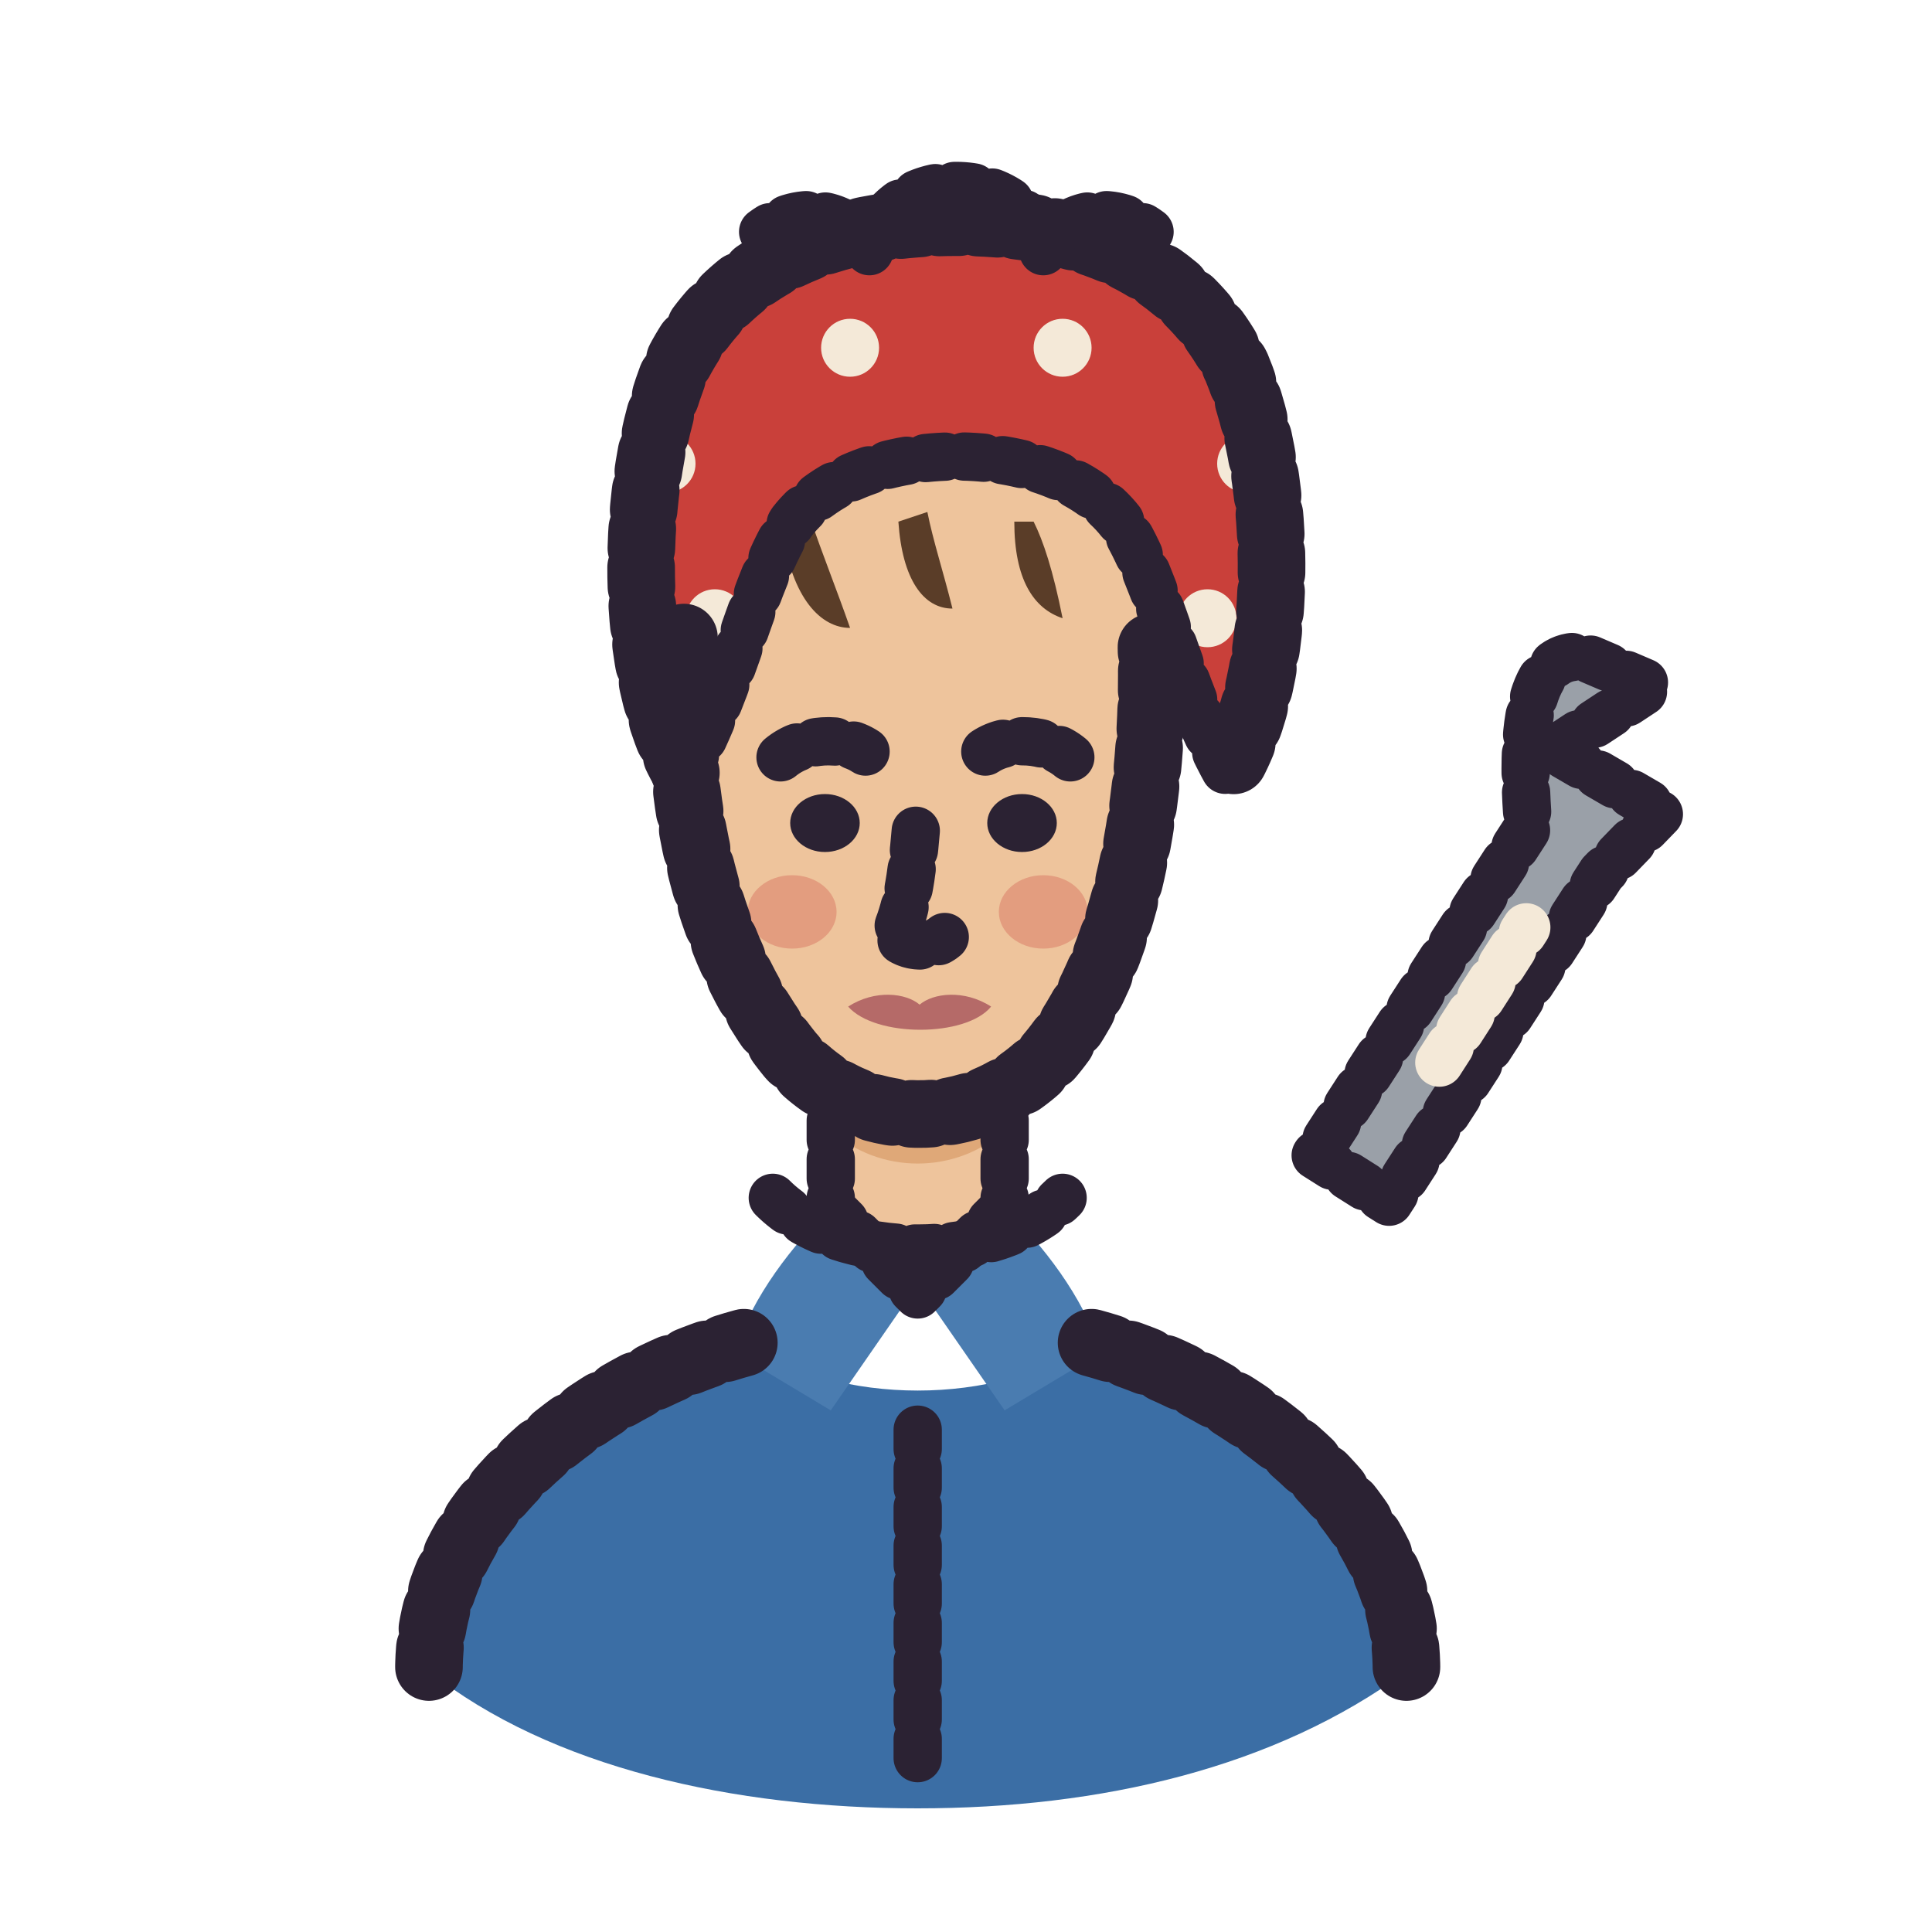
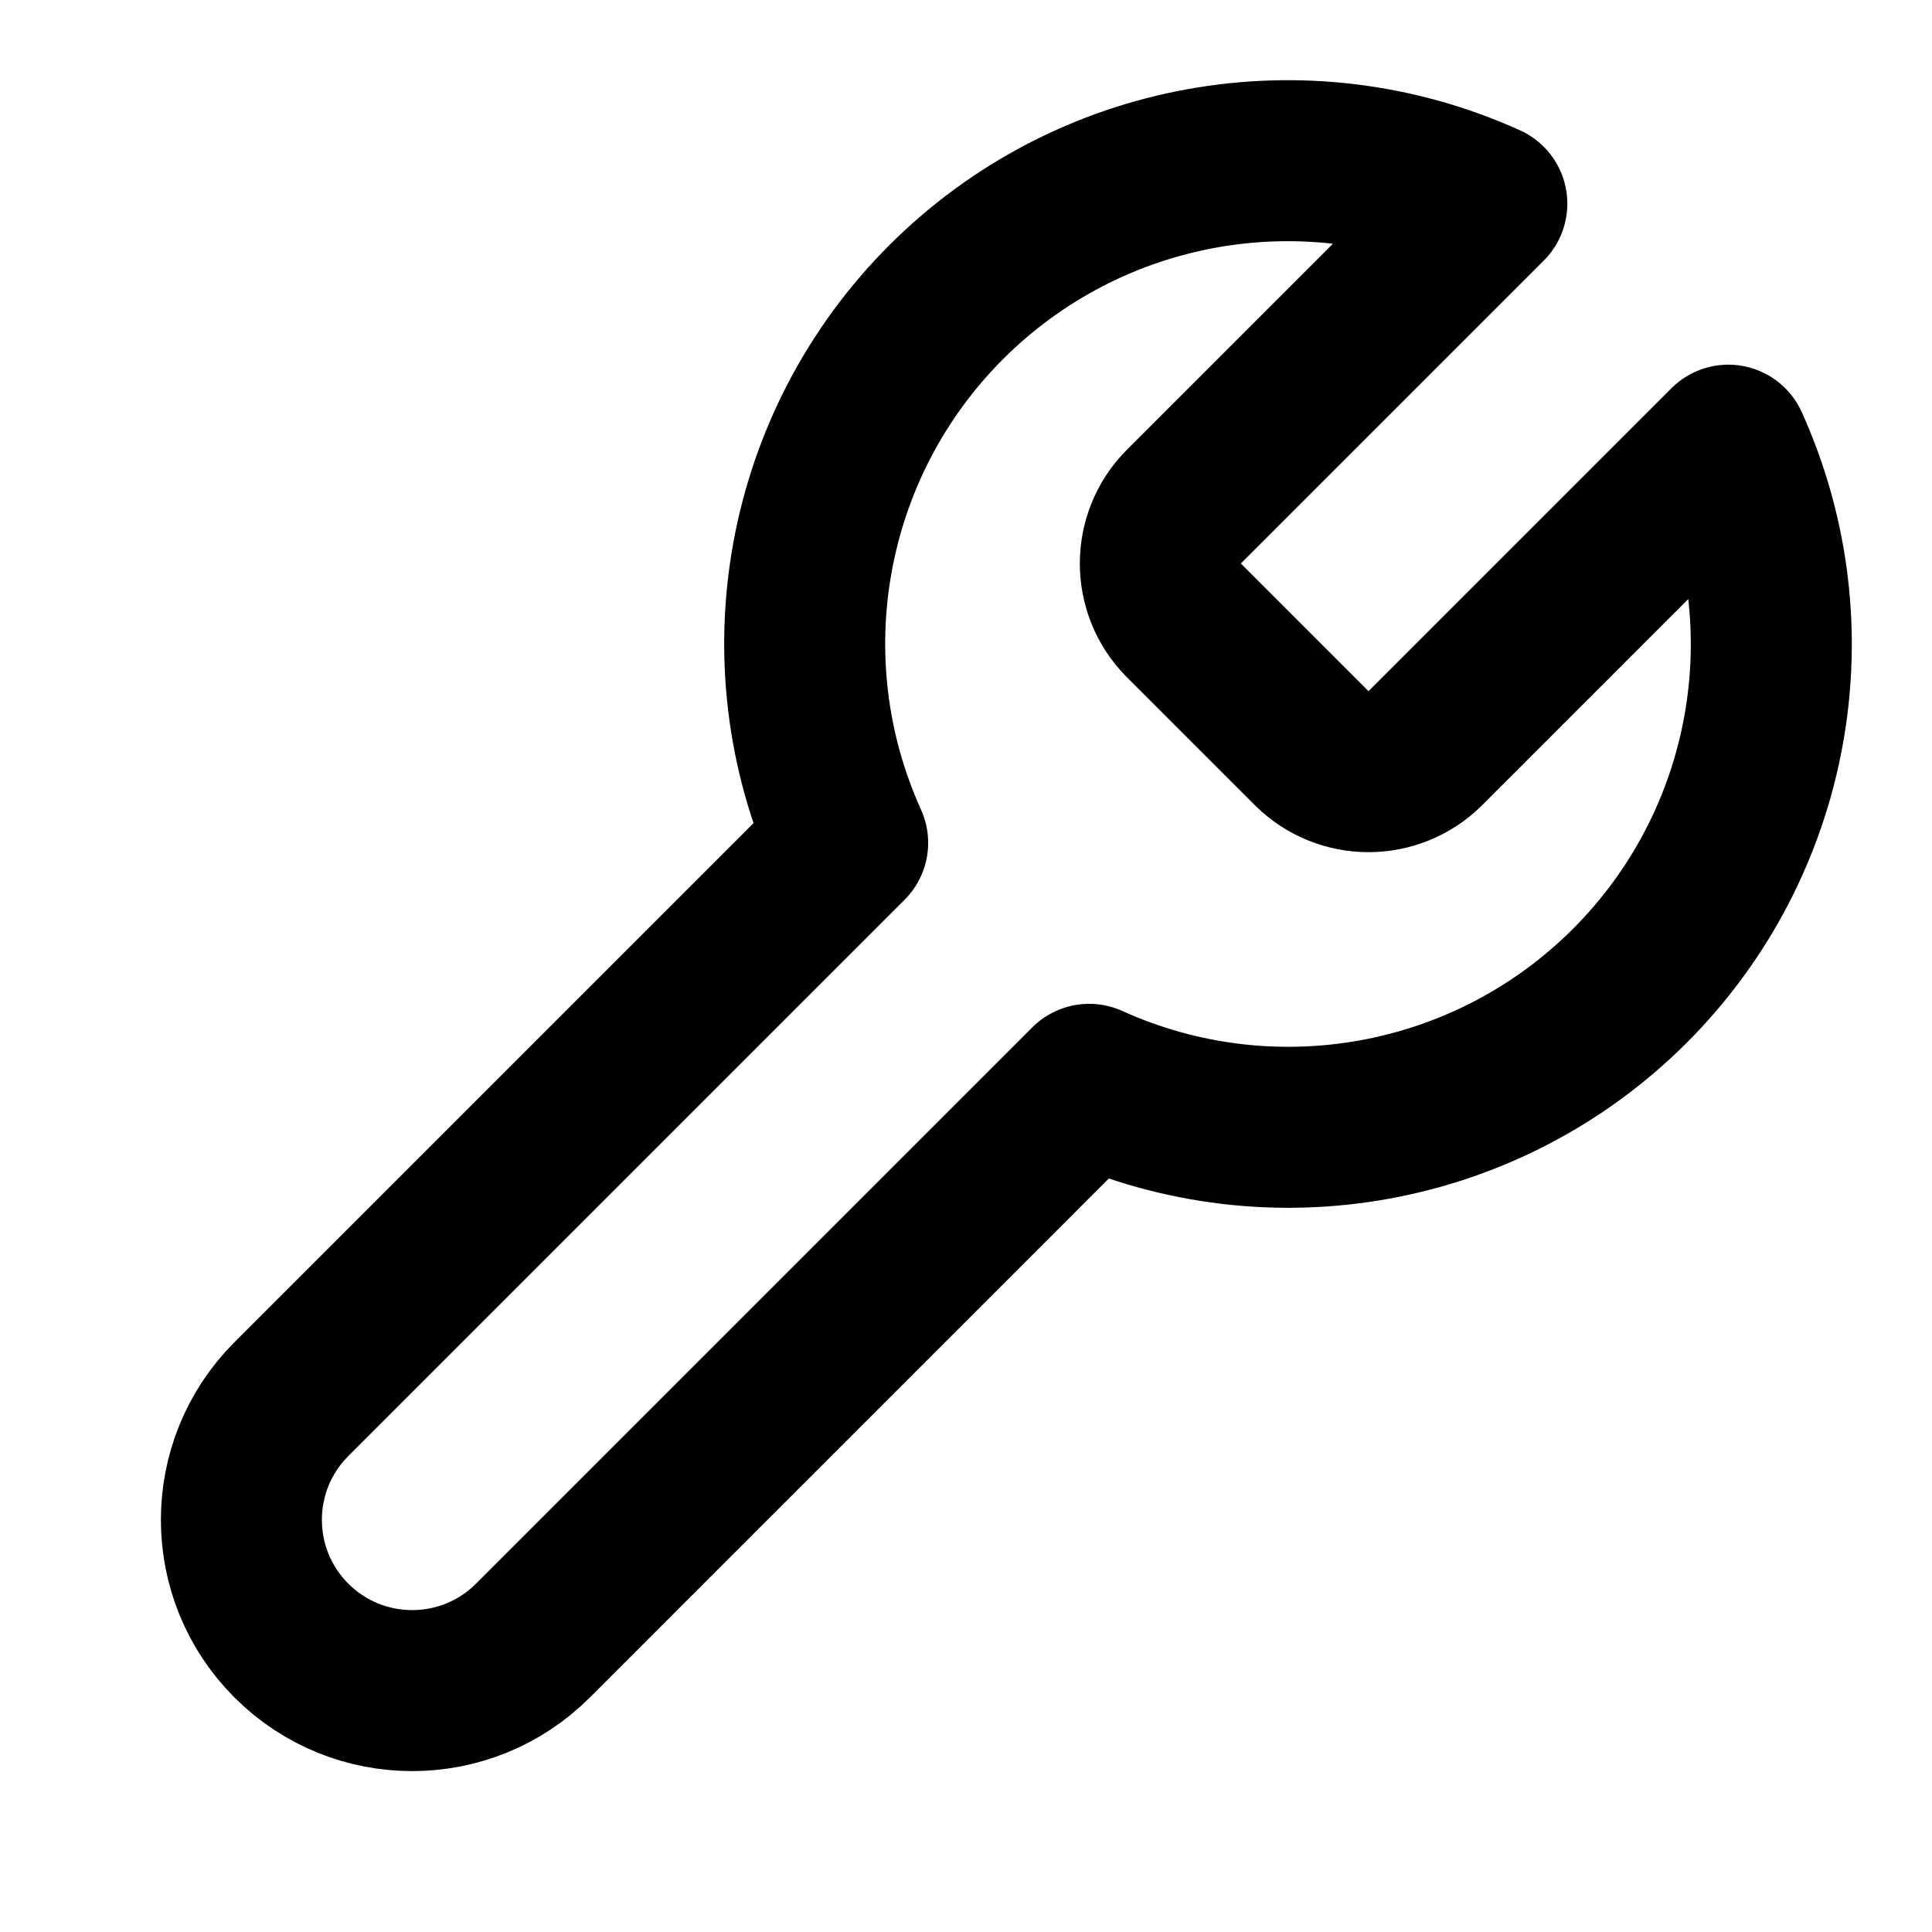
- <svg xmlns="http://www.w3.org/2000/svg" viewBox="0 0 100 100" aria-hidden="true" stroke-linecap="round" stroke-linejoin="round">
-   <path d="M38.5 69.5C33 71 27.5 74.5 24.5 79C22.6 82 22.2 84.5 22.2 86.5C28.5 91.5 38 93.6 47.5 93.6C57 93.6 66 91.5 72.8 86.5C72.8 84.5 72.4 82 70.5 79C67.5 74.5 62 71 56.5 69.5C51.5 72.8 43.5 72.8 38.5 69.5Z" fill="#3b6ea5">
-     <animate attributeName="opacity" values="0;0;1" keyTimes="0;0.674;1" dur="0.86s" begin="0s" fill="freeze" />
-   </path>
-   <path d="M43 54.5L43 64C45.5 66 49.5 66 52 64L52 54.5C49.5 57.5 45.5 57.5 43 54.5Z" fill="#eec49c">
-     <animate attributeName="opacity" values="0;0;1" keyTimes="0;0.633;1" dur="0.6s" begin="0s" fill="freeze" />
-   </path>
-   <path d="M43 55C45.5 57.8 49.5 57.8 52 55L52 58.5C49.5 60.8 45.5 60.8 43 58.5Z" fill="#dfa878">
-     <animate attributeName="opacity" values="0;0;1" keyTimes="0;0.714;1" dur="0.7s" begin="0s" fill="freeze" />
-   </path>
-   <path d="M43 62.5L47.5 66.5L43 73L38 70C39 67 41 64.5 43 62.5ZM52 62.5L47.5 66.5L52 73L57 70C56 67 54 64.5 52 62.5Z" fill="#4a7cb0">
-     <animate attributeName="opacity" values="0;0;1" keyTimes="0;0.694;1" dur="0.72s" begin="0s" fill="freeze" />
-   </path>
-   <path d="M35.2 34C35.2 26.8 40.6 23.6 47.5 23.6C54.4 23.6 60 27 60 34.2C60 43.5 58 50.8 54.2 54.8C50.4 58.8 44.6 58.7 40.9 54.6C37.2 50.4 35.2 43 35.2 34Z" fill="#eec49c">
-     <animate attributeName="opacity" values="0;0;1" keyTimes="0;0.548;1" dur="0.62s" begin="0s" fill="freeze" />
-   </path>
-   <path d="M38.7 47.2a2.3 1.9 0 1 0 4.6 0a2.3 1.9 0 1 0-4.6 0ZM51.7 47.2a2.3 1.9 0 1 0 4.6 0a2.3 1.9 0 1 0-4.6 0Z" fill="rgba(201,64,58,0.3)">
-     <animate attributeName="opacity" values="0;0;1" keyTimes="0;0.733;1" dur="0.75s" begin="0s" fill="freeze" />
-   </path>
-   <path d="M43.9 52.1C45.3 51.2 46.9 51.4 47.6 52C48.3 51.4 49.9 51.2 51.3 52.1C50 53.7 45.3 53.7 43.9 52.1Z" fill="#b56a68">
-     <animate attributeName="opacity" values="0;0;1" keyTimes="0;0.652;1" dur="0.46s" begin="0s" fill="freeze" />
-   </path>
-   <path d="M40.9 42.6a1.8 1.5 0 1 0 3.6 0a1.8 1.5 0 1 0-3.6 0ZM51.1 42.6a1.8 1.5 0 1 0 3.6 0a1.8 1.5 0 1 0-3.6 0Z" fill="#2b2233">
-     <animate attributeName="opacity" values="0;0;1" keyTimes="0;0.571;1" dur="0.42s" begin="0s" fill="freeze" />
-   </path>
-   <path d="M35.5 40C32.5 35 32.5 25 35 19C38 13 44 11.5 49.5 11.5C55 11.5 61 13 64 19C66.5 25 66.5 35 63.5 40C61 35.5 60 30 58 27C54.5 22.5 44.5 22.5 41 27C39 30 38 35.5 35.5 40Z" fill="#c9403a">
-     <animate attributeName="opacity" values="0;0;1" keyTimes="0;0.517;1" dur="0.58s" begin="0s" fill="freeze" />
-   </path>
-   <path d="M45 13C46 8.5 53 8.5 54 13C55 11 57.5 10.5 59.5 12C58 14.5 54.5 14.5 54 13C52.5 15 46.5 15 45 13C44.5 14.5 41 14.5 39.5 12C41.5 10.5 44 11 45 13Z" fill="#c9403a">
-     <animate attributeName="opacity" values="0;0;1" keyTimes="0;0.6;1" dur="0.6s" begin="0s" fill="freeze" />
-   </path>
-   <path d="M35.5 32a1.5 1.5 0 1 0 3 0a1.5 1.5 0 1 0-3 0ZM42.5 18a1.5 1.5 0 1 0 3 0a1.5 1.5 0 1 0-3 0ZM53.5 18a1.5 1.5 0 1 0 3 0a1.5 1.5 0 1 0-3 0ZM61 32a1.5 1.5 0 1 0 3 0a1.5 1.5 0 1 0-3 0ZM33 24a1.5 1.5 0 1 0 3 0a1.5 1.5 0 1 0-3 0ZM63 24a1.5 1.5 0 1 0 3 0a1.5 1.5 0 1 0-3 0Z" fill="#f4e9d8">
-     <animate attributeName="opacity" values="0;0;1" keyTimes="0;0.72;1" dur="0.72s" begin="0s" fill="freeze" />
-   </path>
-   <path d="M40.5 27.5C41 31 42.5 32.5 44 32.5C43.3 30.5 42.5 28.5 42 27ZM46.5 27C46.7 30 47.8 31.5 49.3 31.5C48.8 29.5 48.3 28 48 26.5ZM52.5 27C52.5 30 53.5 31.5 55 32C54.5 29.5 54 28 53.5 27Z" fill="#5a3d28">
-     <animate attributeName="opacity" values="0;0;1" keyTimes="0;0.66;1" dur="0.64s" begin="0s" fill="freeze" />
-   </path>
-   <path d="M68.1 59.8L71.9 62.2L82.9 45.2L86 42L80.5 38.8L85.5 35.5L82 34C80 33.8 78.5 35.5 79.1 42.8Z" fill="#9aa0a8">
-     <animate attributeName="opacity" values="0;0;1" keyTimes="0;0.787;1" dur="0.94s" begin="0s" fill="freeze" />
-   </path>
-   <path d="M35.4 33C34.8 40.5 36.2 48.8 40.9 54.6C44.4 58.6 50.4 58.7 54.2 54.8C58.4 50 59.8 41 59.6 33.5" fill="none" stroke="#2b2233" stroke-width="3.5" pathLength="1" stroke-dasharray="1">
-     <animate attributeName="stroke-dashoffset" values="1.01;0" keyTimes="0;1" calcMode="spline" keySplines=".4 0 .2 1" dur="0.24s" begin="0s" fill="freeze" />
-   </path>
-   <path d="M40.4 39.2C41.6 38.2 43.6 38.1 44.8 38.9" fill="none" stroke="#2b2233" stroke-width="2.5" pathLength="1" stroke-dasharray="1">
-     <animate attributeName="stroke-dashoffset" values="1.01;1.01;0" keyTimes="0;0.467;1" calcMode="spline" keySplines="0 0 1 1;.4 0 .2 1" dur="0.3s" begin="0s" fill="freeze" />
-   </path>
-   <path d="M51 38.9C52.2 38.1 54.2 38.2 55.4 39.2" fill="none" stroke="#2b2233" stroke-width="2.5" pathLength="1" stroke-dasharray="1">
-     <animate attributeName="stroke-dashoffset" values="1.01;1.01;0" keyTimes="0;0.5;1" calcMode="spline" keySplines="0 0 1 1;.4 0 .2 1" dur="0.32s" begin="0s" fill="freeze" />
-   </path>
-   <path d="M47.4 43C47.2 45.4 46.9 47.2 46.3 48.4C47 49.1 48.2 49.1 48.9 48.5" fill="none" stroke="#2b2233" stroke-width="2.5" pathLength="1" stroke-dasharray="1">
-     <animate attributeName="stroke-dashoffset" values="1.01;1.01;0" keyTimes="0;0.529;1" calcMode="spline" keySplines="0 0 1 1;.4 0 .2 1" dur="0.34s" begin="0s" fill="freeze" />
-   </path>
-   <path d="M35.5 40C32.5 35 32.5 25 35 19C38 13 44 11.5 49.5 11.5C55 11.5 61 13 64 19C66.5 25 66.5 35 63.5 40" fill="none" stroke="#2b2233" stroke-width="3.5" pathLength="1" stroke-dasharray="1">
-     <animate attributeName="stroke-dashoffset" values="1.01;1.01;0" keyTimes="0;0.238;1" calcMode="spline" keySplines="0 0 1 1;.4 0 .2 1" dur="0.42s" begin="0s" fill="freeze" />
-   </path>
-   <path d="M35.5 40C38 35.5 39 30 41 27C44.5 22.5 54.5 22.5 58 27C60 30 61 35.5 63.5 40M45 13C46 8.5 53 8.5 54 13M54 13C55 11 57.5 10.5 59.5 12M45 13C44 11 41.5 10.5 39.5 12" fill="none" stroke="#2b2233" stroke-width="2.5" pathLength="1" stroke-dasharray="1">
-     <animate attributeName="stroke-dashoffset" values="1.01;1.01;0" keyTimes="0;0.667;1" calcMode="spline" keySplines="0 0 1 1;.4 0 .2 1" dur="0.48s" begin="0s" fill="freeze" />
-   </path>
-   <path d="M43 56L43 63.2M52 56L52 63.2" fill="none" stroke="#2b2233" stroke-width="2.5" pathLength="1" stroke-dasharray="1">
-     <animate attributeName="stroke-dashoffset" values="1.01;1.01;0" keyTimes="0;0.769;1" calcMode="spline" keySplines="0 0 1 1;.4 0 .2 1" dur="0.52s" begin="0s" fill="freeze" />
-   </path>
-   <path d="M40 62C43.5 65.5 51.5 65.5 55 62" fill="none" stroke="#2b2233" stroke-width="2.5" pathLength="1" stroke-dasharray="1">
-     <animate attributeName="stroke-dashoffset" values="1.01;1.01;0" keyTimes="0;0.759;1" calcMode="spline" keySplines="0 0 1 1;.4 0 .2 1" dur="0.58s" begin="0s" fill="freeze" />
-   </path>
-   <path d="M43 62.5L47.5 67M52 62.5L47.5 67" fill="none" stroke="#2b2233" stroke-width="2.5" pathLength="1" stroke-dasharray="1">
-     <animate attributeName="stroke-dashoffset" values="1.01;1.01;0" keyTimes="0;0.774;1" calcMode="spline" keySplines="0 0 1 1;.4 0 .2 1" dur="0.62s" begin="0s" fill="freeze" />
-   </path>
-   <path d="M38.5 69.5C33 71 27.5 74.5 24.5 79C22.6 82 22.2 84.5 22.2 86.5" fill="none" stroke="#2b2233" stroke-width="3.5" pathLength="1" stroke-dasharray="1">
-     <animate attributeName="stroke-dashoffset" values="1.01;1.01;0" keyTimes="0;0.714;1" calcMode="spline" keySplines="0 0 1 1;.4 0 .2 1" dur="0.7s" begin="0s" fill="freeze" />
-   </path>
-   <path d="M56.5 69.5C62 71 67.5 74.5 70.5 79C72.4 82 72.8 84.5 72.8 86.5" fill="none" stroke="#2b2233" stroke-width="3.5" pathLength="1" stroke-dasharray="1">
-     <animate attributeName="stroke-dashoffset" values="1.01;1.01;0" keyTimes="0;0.73;1" calcMode="spline" keySplines="0 0 1 1;.4 0 .2 1" dur="0.74s" begin="0s" fill="freeze" />
-   </path>
-   <path d="M47.5 74L47.5 91" fill="none" stroke="#2b2233" stroke-width="2.5" pathLength="1" stroke-dasharray="1">
-     <animate attributeName="stroke-dashoffset" values="1.01;1.01;0" keyTimes="0;0.795;1" calcMode="spline" keySplines="0 0 1 1;.4 0 .2 1" dur="0.82s" begin="0s" fill="freeze" />
-   </path>
-   <path d="M68.1 59.8L71.9 62.2L82.9 45.2L86 42L80.5 38.8L85.5 35.5L82 34C80 33.8 78.5 35.5 79.1 42.8Z" fill="none" stroke="#2b2233" stroke-width="2.5" pathLength="1" stroke-dasharray="1">
-     <animate attributeName="stroke-dashoffset" values="1.01;1.01;0" keyTimes="0;0.78;1" calcMode="spline" keySplines="0 0 1 1;.4 0 .2 1" dur="1s" begin="0s" fill="freeze" />
-   </path>
-   <path d="M74.5 55L79 48" fill="none" stroke="#f4e9d8" stroke-width="2.5" pathLength="1" stroke-dasharray="1">
-     <animate attributeName="stroke-dashoffset" values="1.01;1.01;0" keyTimes="0;0.85;1" calcMode="spline" keySplines="0 0 1 1;.4 0 .2 1" dur="1.05s" begin="0s" fill="freeze" />
-   </path>
+ <svg xmlns="http://www.w3.org/2000/svg" viewBox="0 0 24 24" fill="none" stroke="currentColor" stroke-width="2" stroke-linecap="round" stroke-linejoin="round">
+   <path d="M14.7 6.3a1 1 0 0 0 0 1.4l1.6 1.6a1 1 0 0 0 1.4 0l3.77-3.77a6 6 0 0 1-7.94 7.94l-6.91 6.91a2.12 2.12 0 0 1-3-3l6.91-6.91a6 6 0 0 1 7.94-7.94l-3.76 3.76z" />
</svg>
